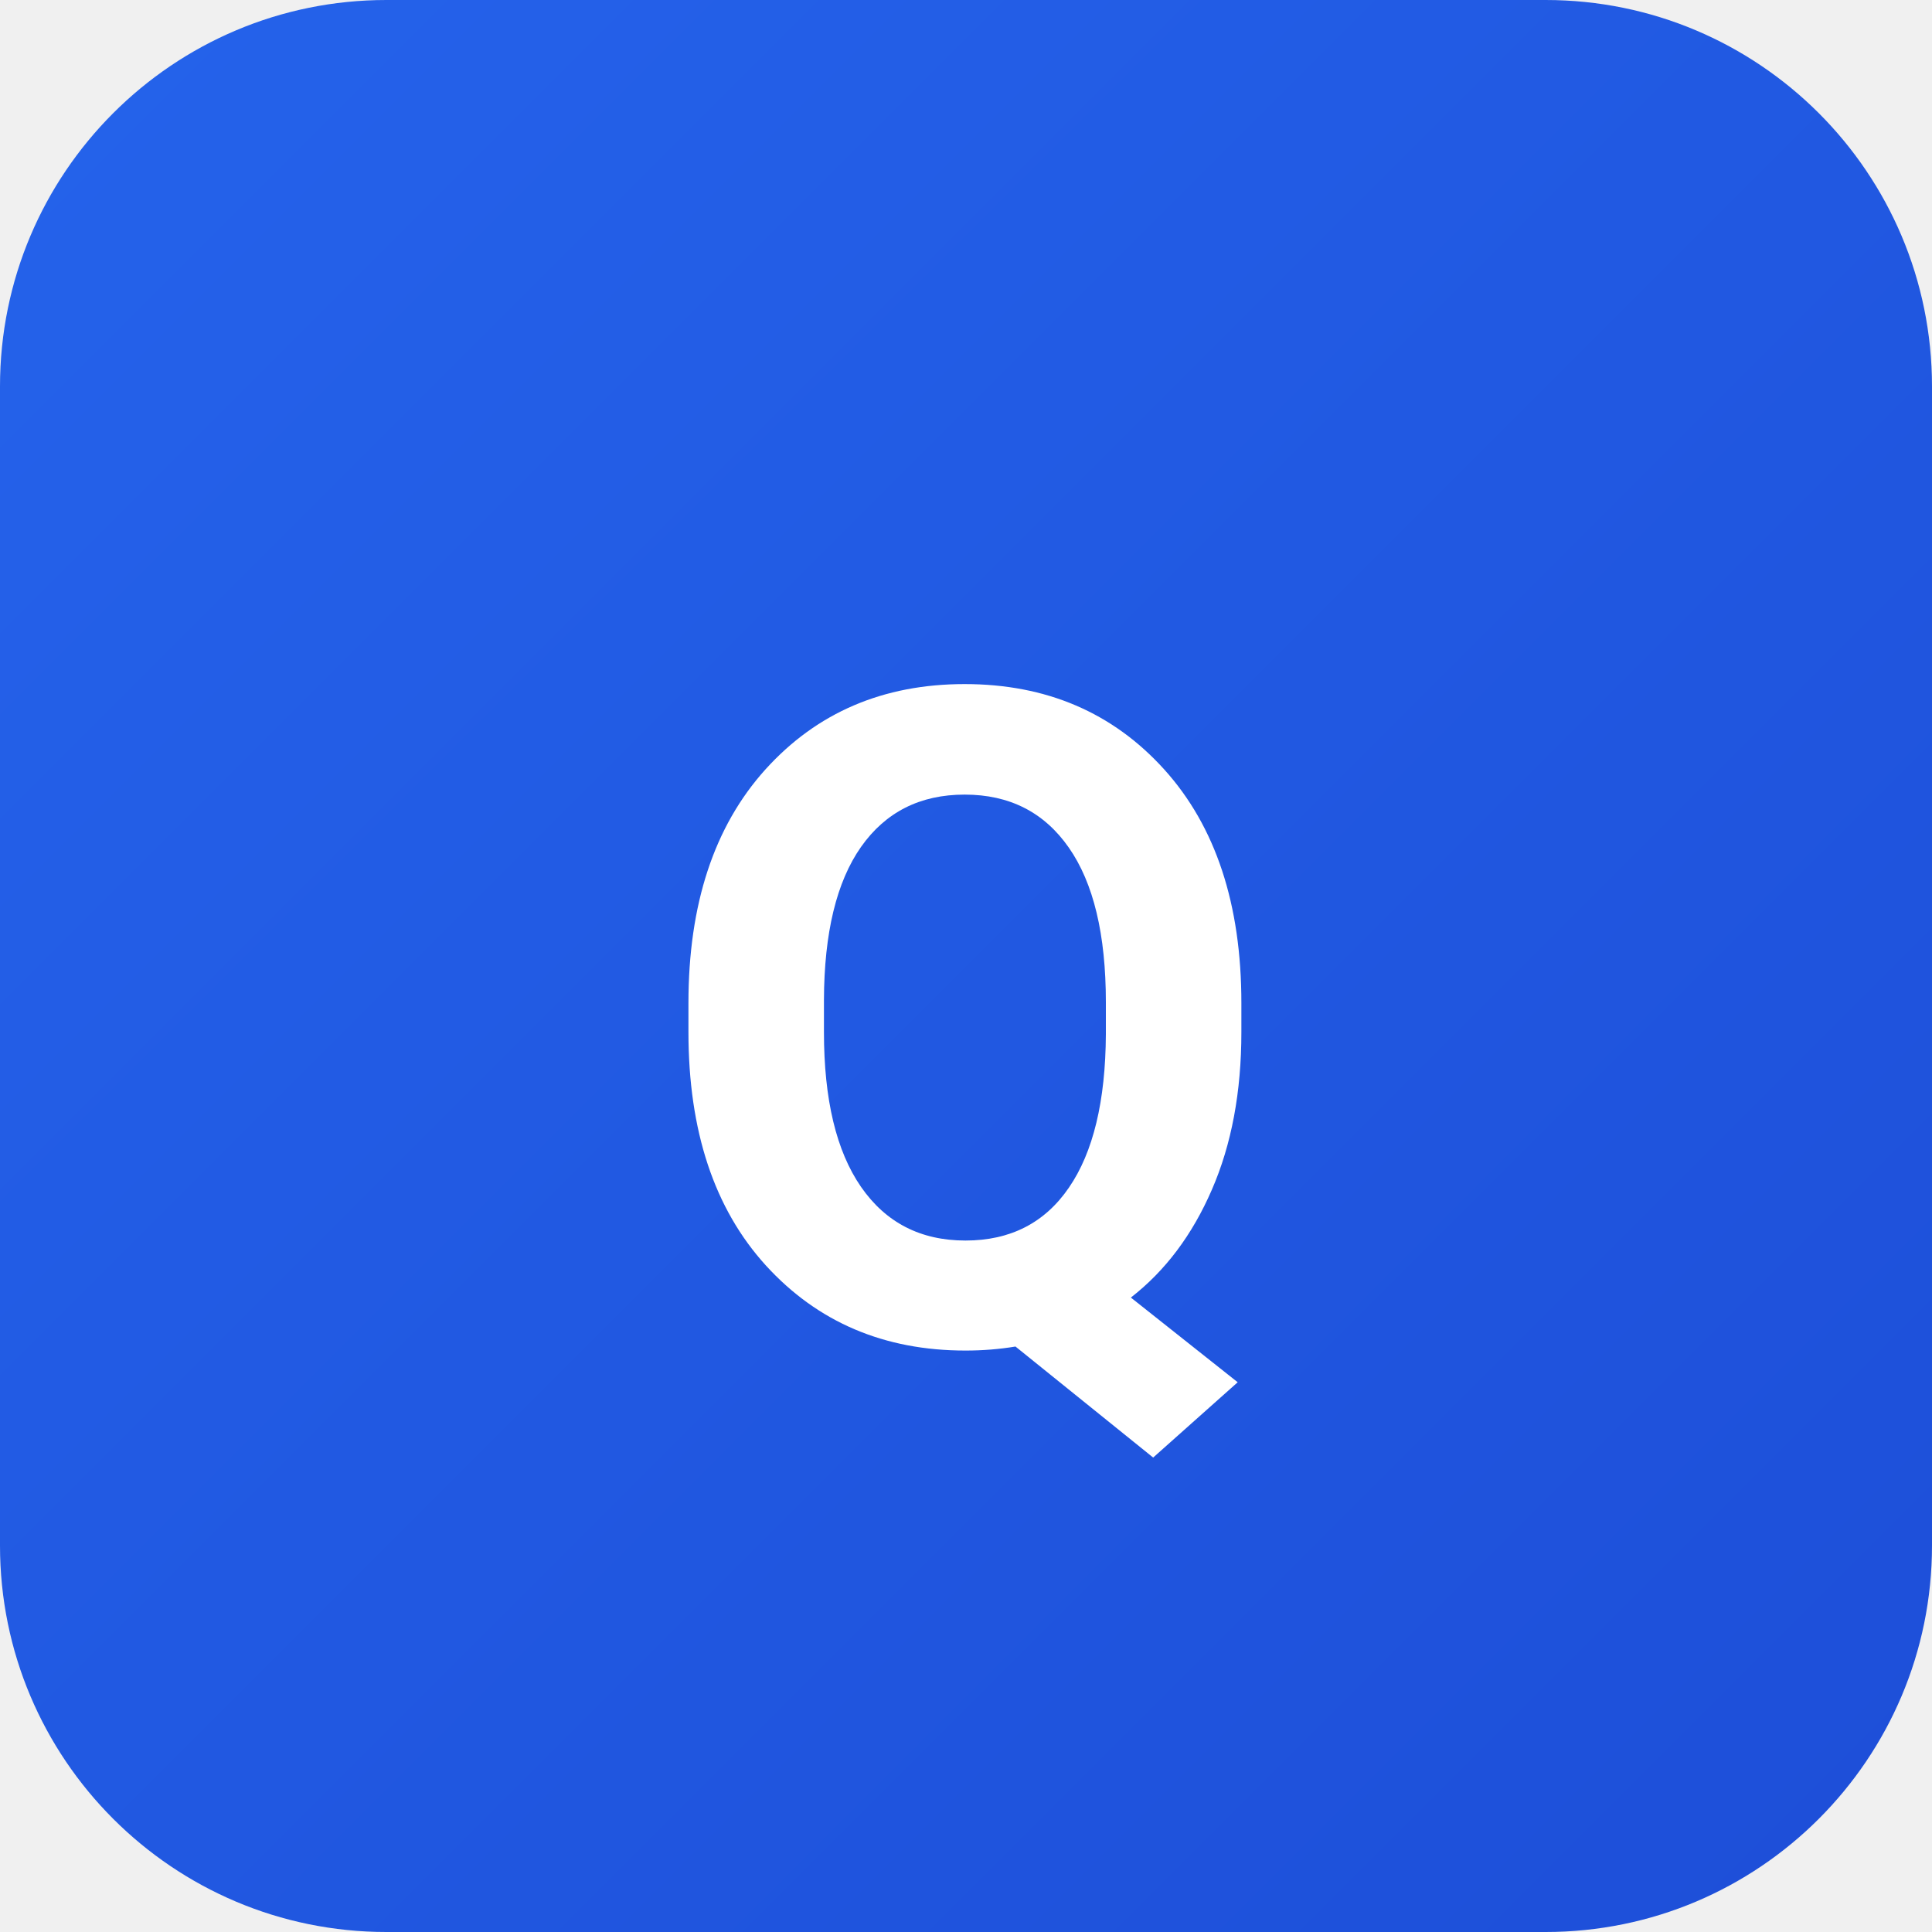
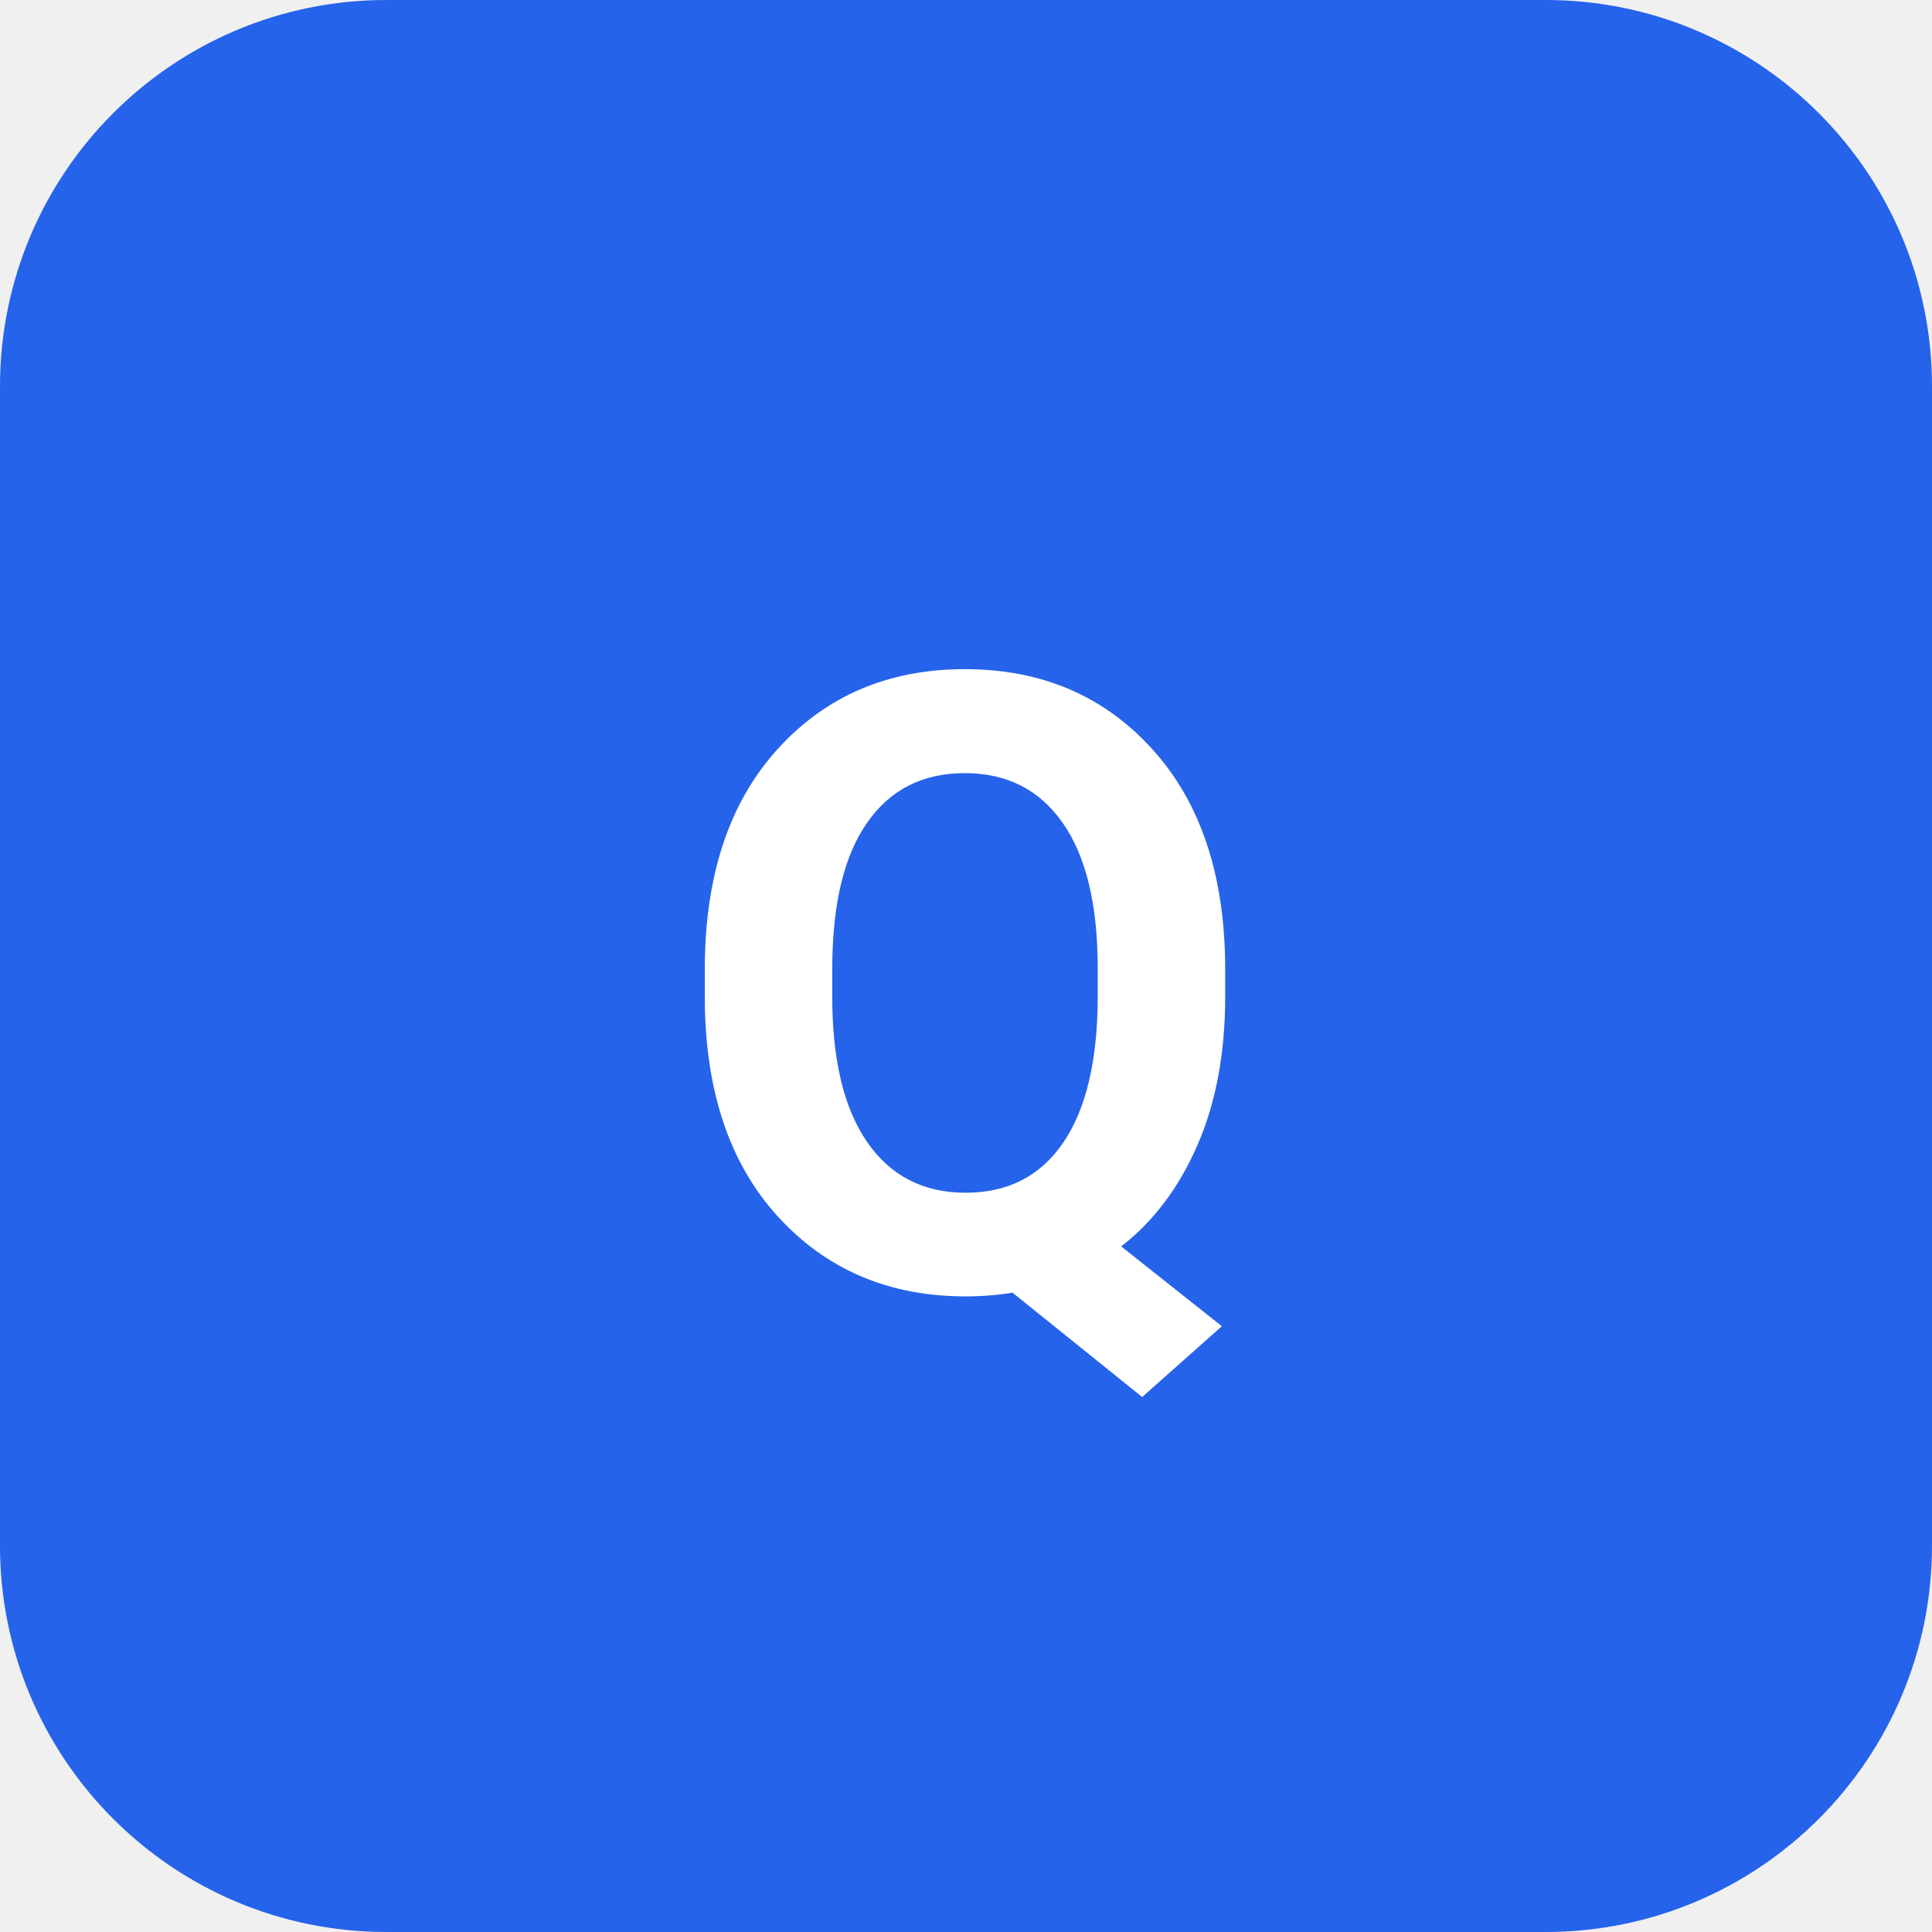
<svg xmlns="http://www.w3.org/2000/svg" width="180" height="180" viewBox="0 0 180 180" fill="none">
  <defs>
-     <linearGradient id="grad1" x1="0%" y1="0%" x2="100%" y2="100%">
+     <linearGradient id="grad1" x1="0%" y1="0%" x2="100%" y2="100%" gradientTransform="rotate(135)">
      <stop offset="0%" style="stop-color:#2563eb;stop-opacity:1" />
      <stop offset="100%" style="stop-color:#1d4ed8;stop-opacity:1" />
    </linearGradient>
  </defs>
  <rect width="180" height="180" rx="36" ry="36" fill="url(#grad1)" />
-   <text x="90" y="125" font-family="system-ui, -apple-system, BlinkMacSystemFont, 'Segoe UI', Roboto, sans-serif" font-size="85" font-weight="700" text-anchor="middle" fill="white">Q</text>
+   <text x="90" y="120" font-family="system-ui, -apple-system, BlinkMacSystemFont, 'Segoe UI', Roboto, sans-serif" font-size="80" font-weight="600" text-anchor="middle" fill="white">Q</text>
</svg>
